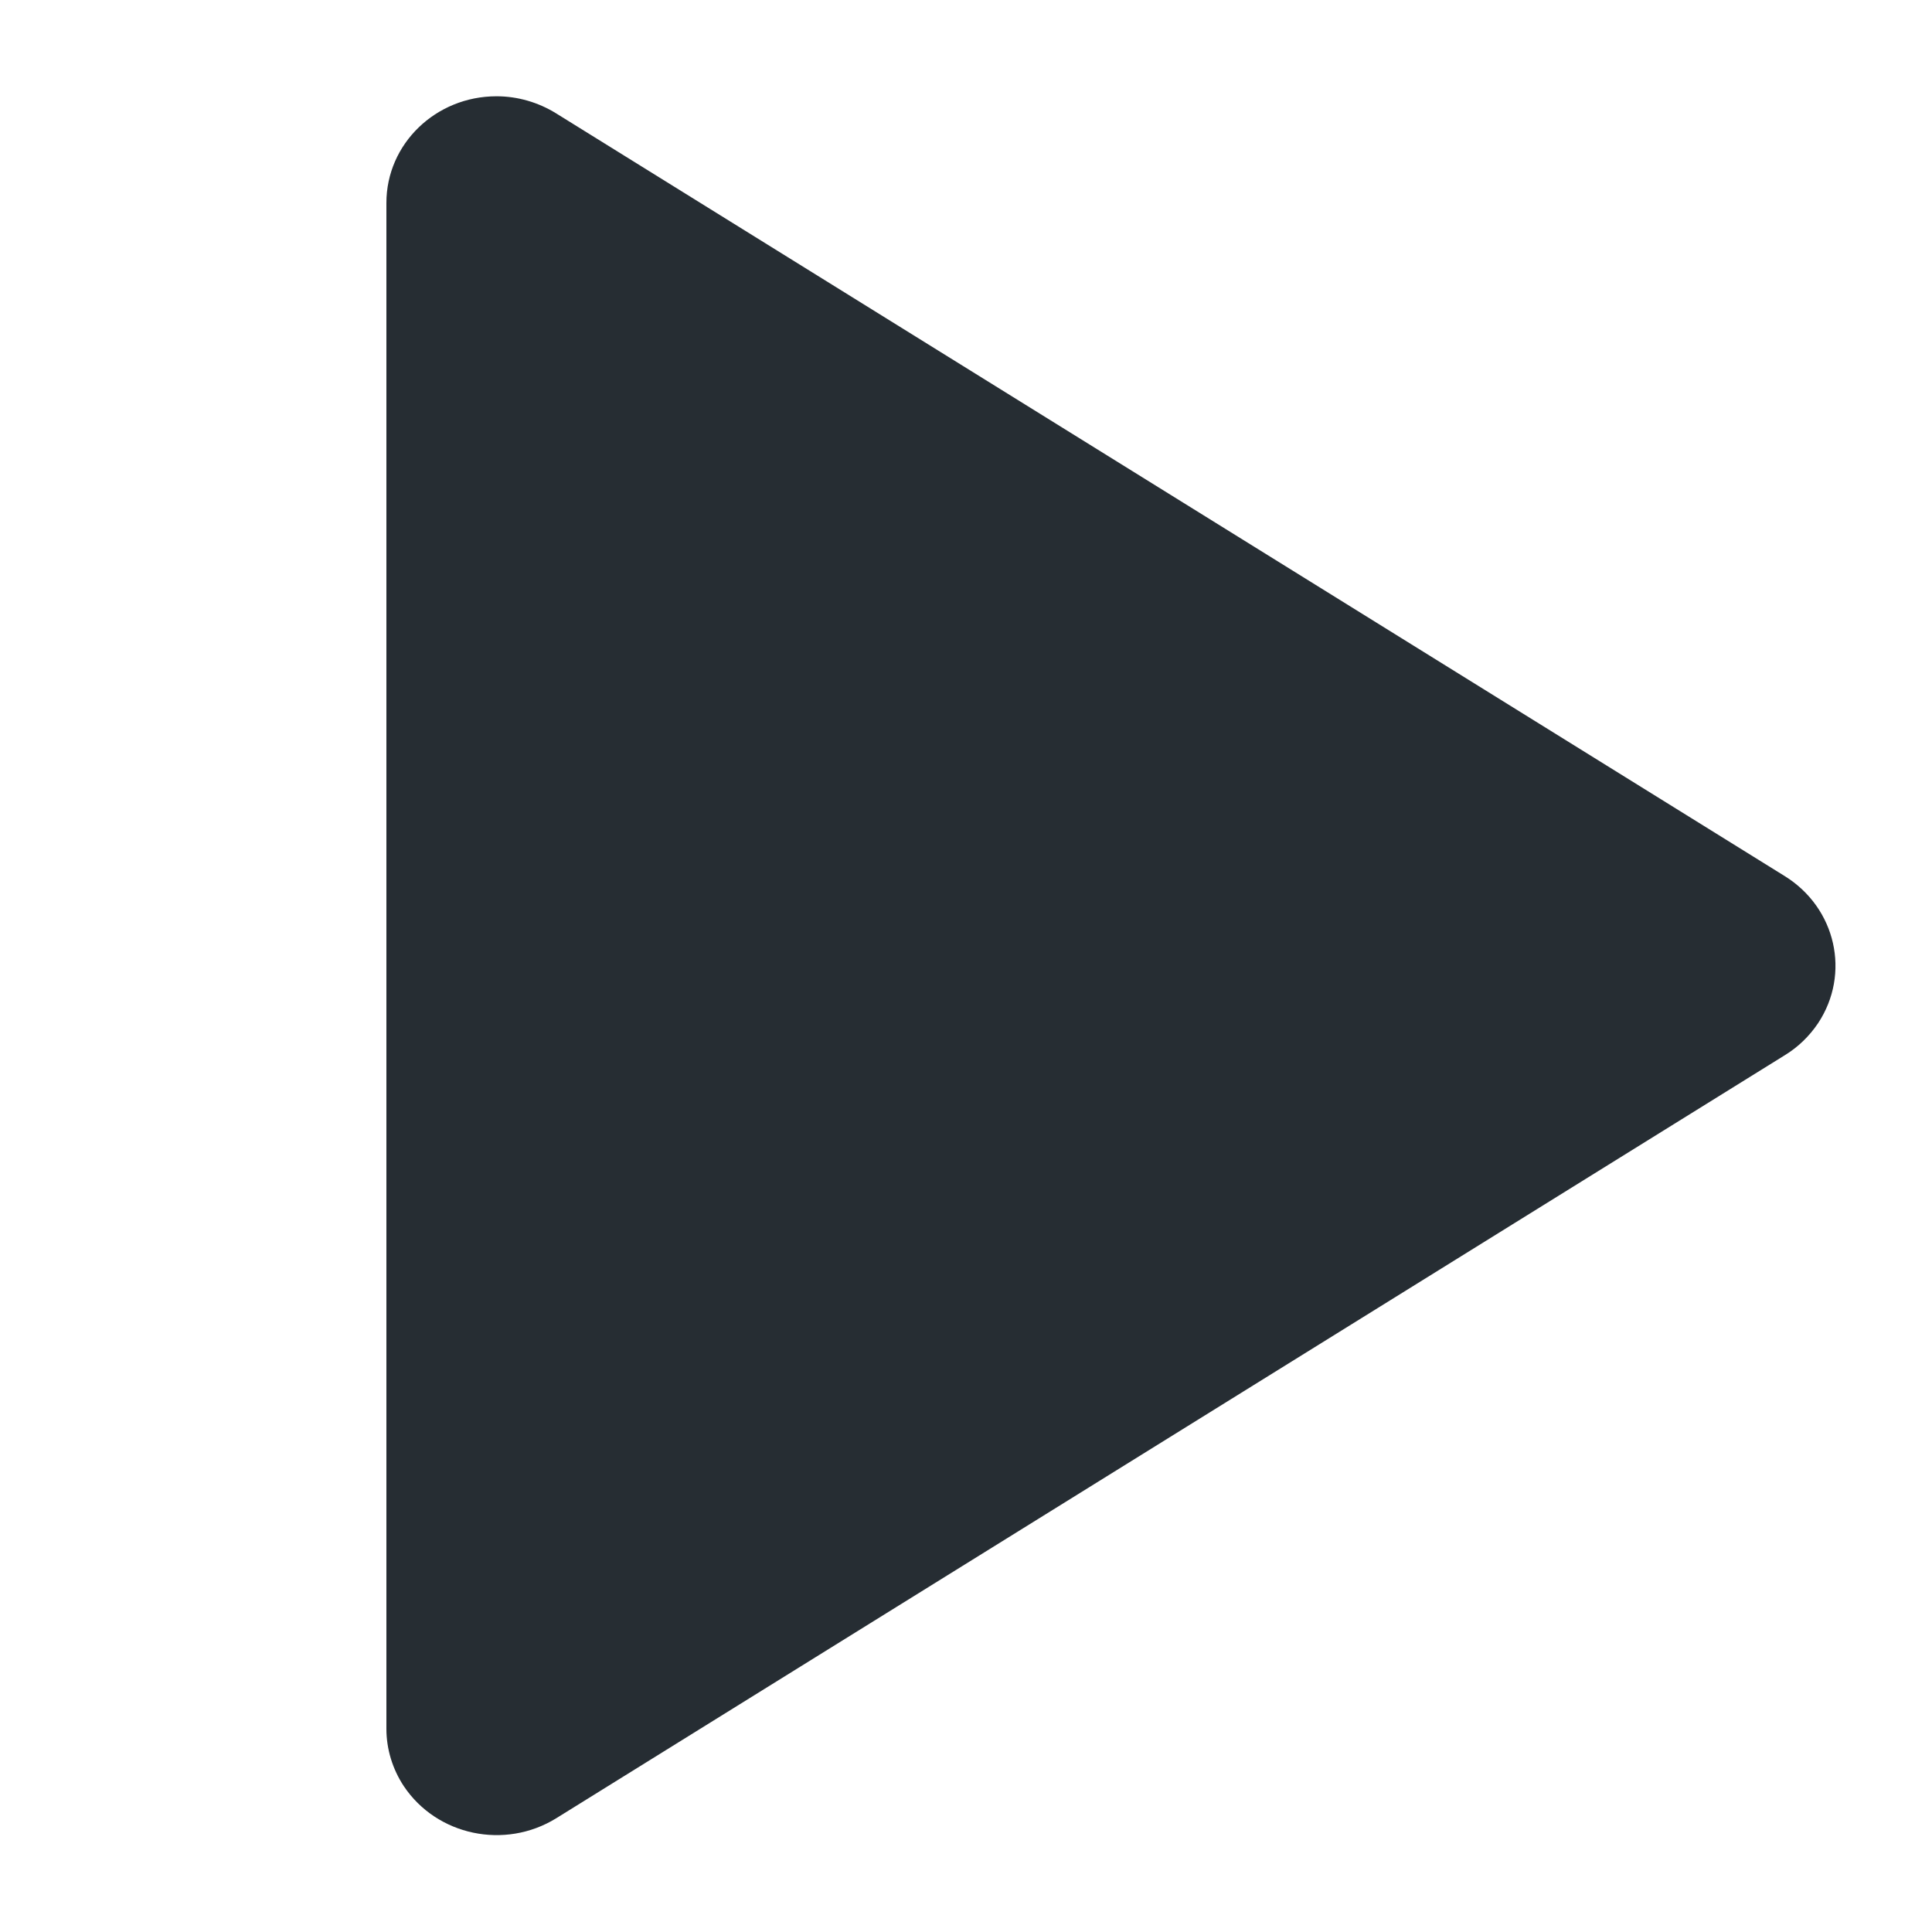
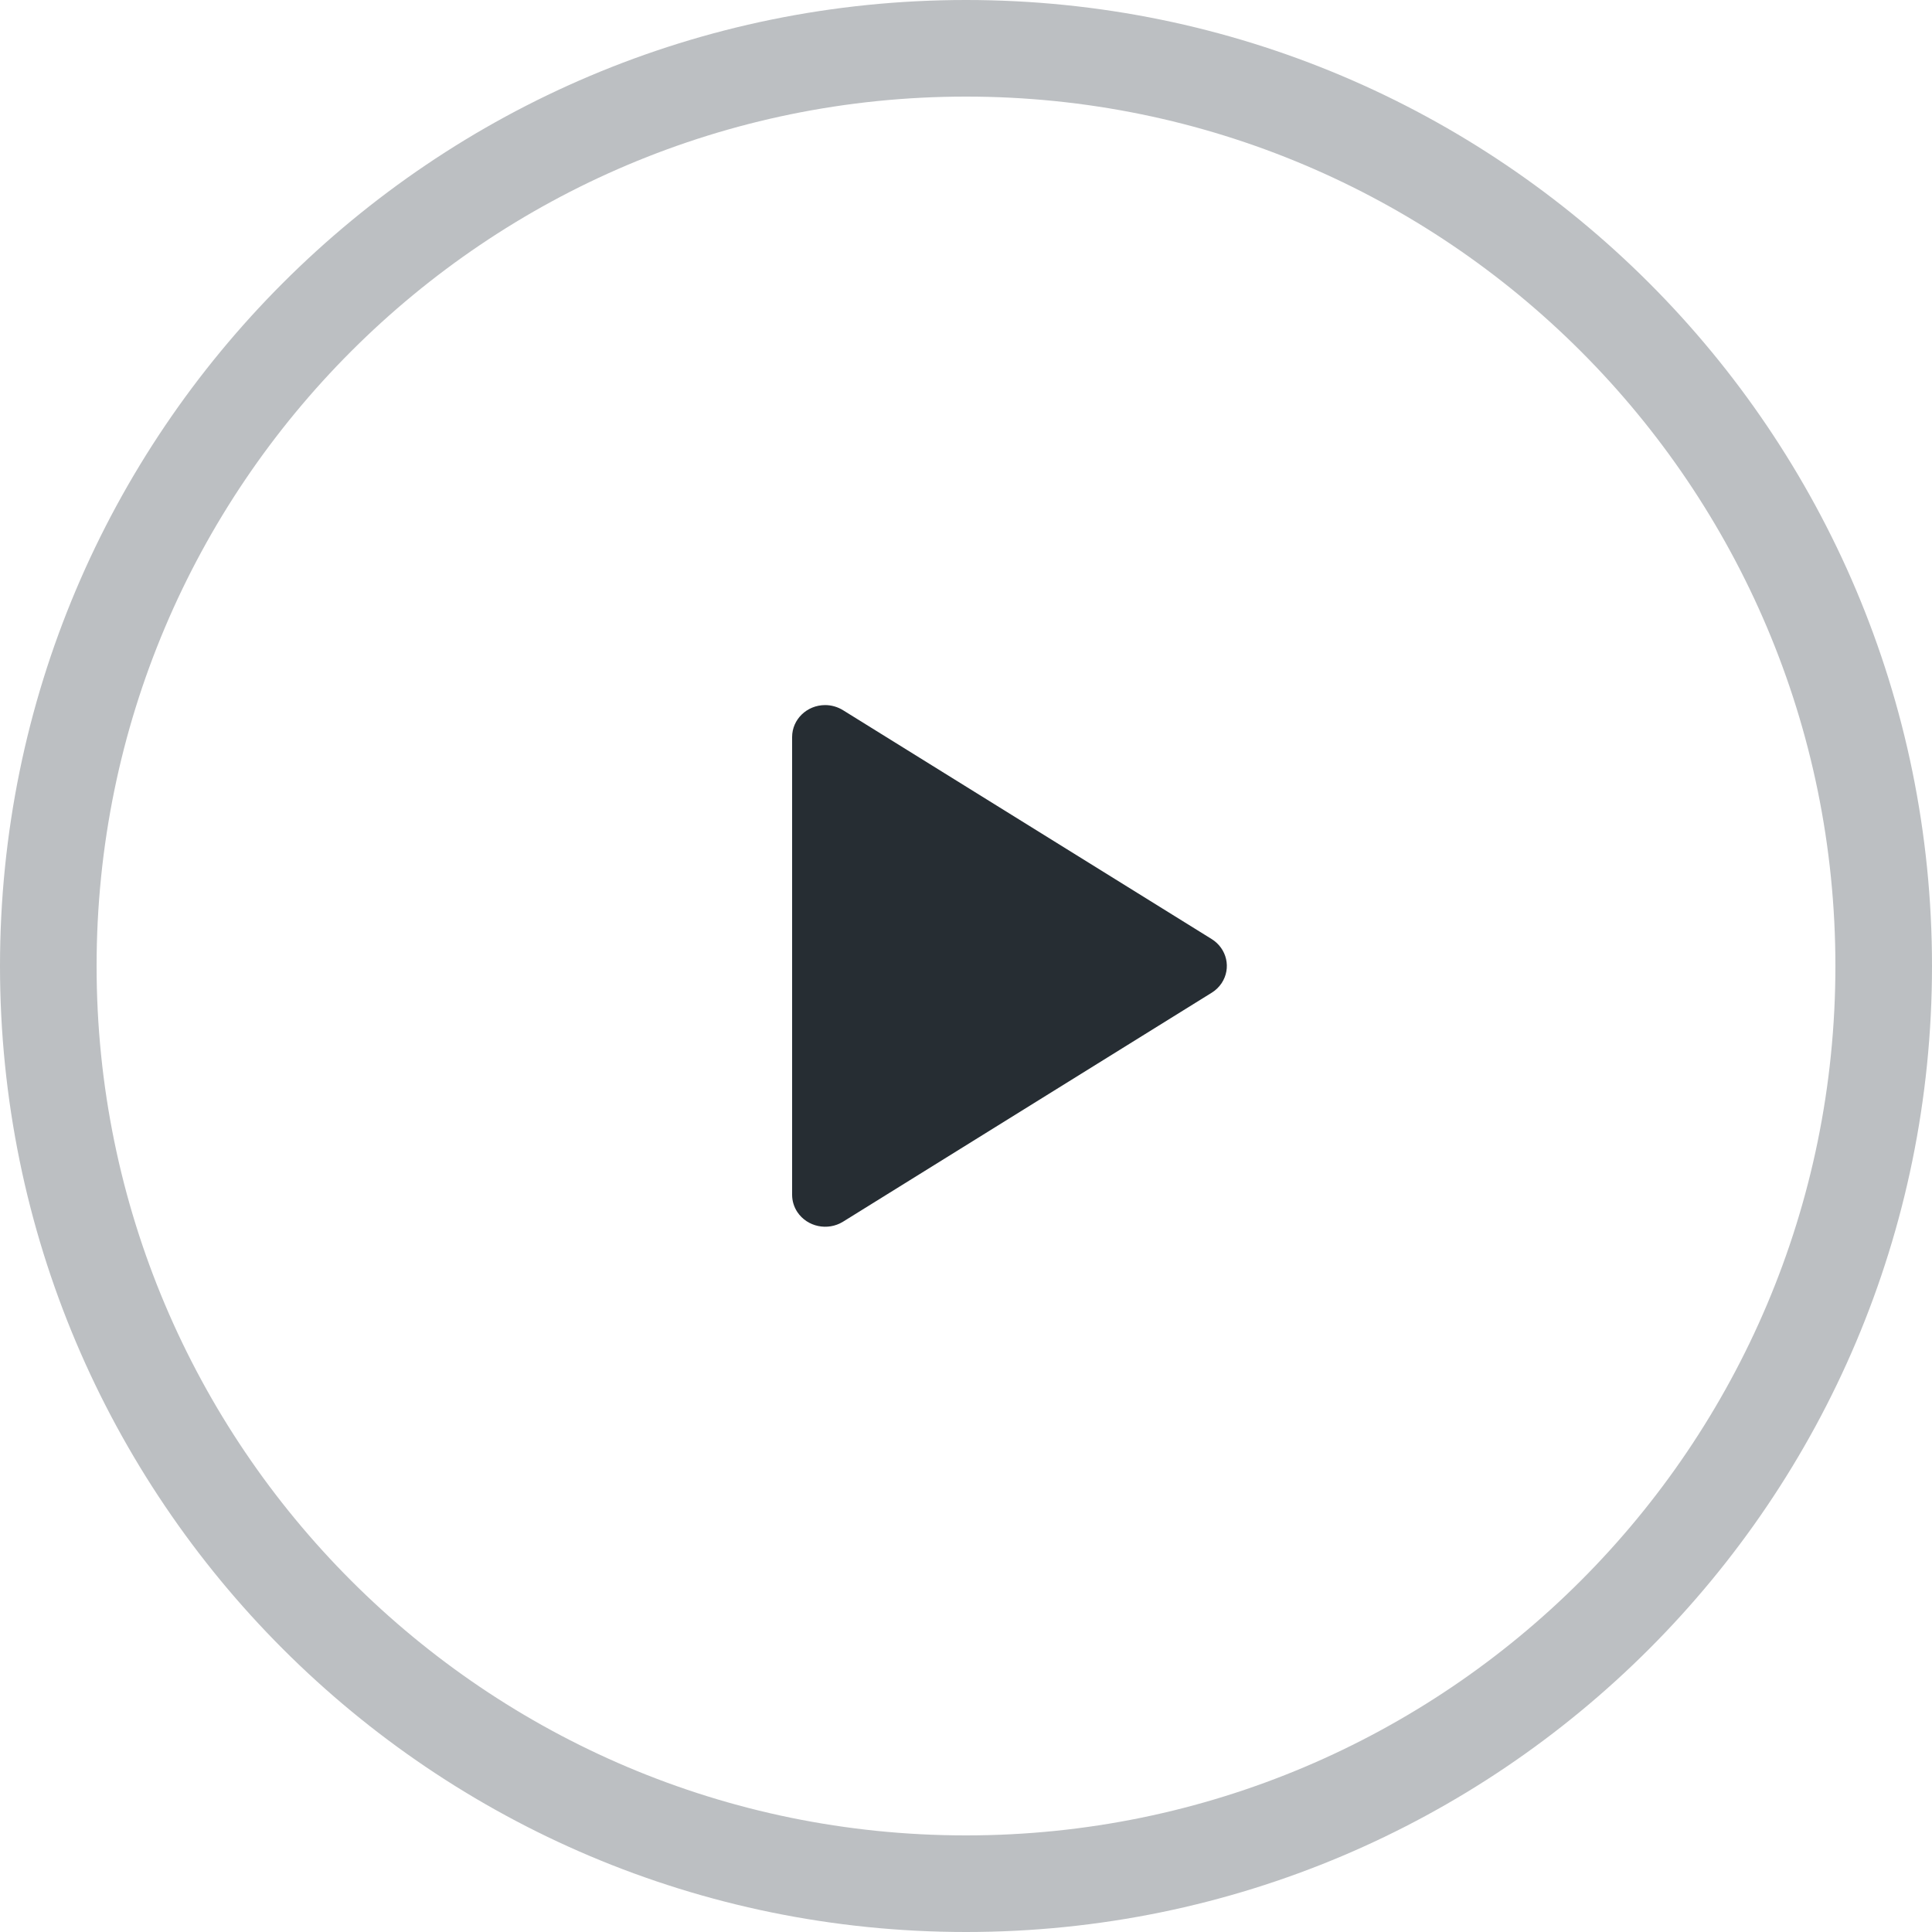
- <svg xmlns="http://www.w3.org/2000/svg" width="6" height="6" viewBox="0 0 6 6" fill="none">
-   <path fill-rule="evenodd" clip-rule="evenodd" d="M1.2 5.369L1.2 0.63C1.2 0.447 1.353 0.299 1.542 0.299C1.608 0.299 1.672 0.318 1.727 0.352L5.543 2.721C5.702 2.82 5.748 3.024 5.646 3.178C5.619 3.218 5.584 3.252 5.543 3.277L1.727 5.647C1.568 5.745 1.357 5.701 1.254 5.547C1.219 5.494 1.2 5.432 1.2 5.369Z" fill="#262D33" />
+ <svg xmlns="http://www.w3.org/2000/svg" width="20" height="20" viewBox="0 0 20 20" fill="none">
+   <path fill-rule="evenodd" clip-rule="evenodd" d="M10 20C4.477 20 0 15.522 0 10C0 4.477 4.477 -0 10 -0C15.523 -0 20 4.477 20 10C20 15.522 15.523 20 10 20ZM10 19C14.971 19 19 14.97 19 10C19 5.029 14.971 1 10 1C5.029 1 1 5.029 1 10C1 14.97 5.029 19 10 19Z" fill="#BCBFC2" />
+   <path fill-rule="evenodd" clip-rule="evenodd" d="M8.2 12.369V7.63C8.2 7.447 8.353 7.299 8.542 7.299C8.608 7.299 8.672 7.318 8.727 7.352L12.543 9.721C12.702 9.82 12.748 10.024 12.646 10.178C12.619 10.218 12.584 10.252 12.543 10.277L8.727 12.647C8.568 12.745 8.357 12.701 8.254 12.547C8.219 12.494 8.2 12.432 8.2 12.369Z" fill="#262D33" />
</svg>
